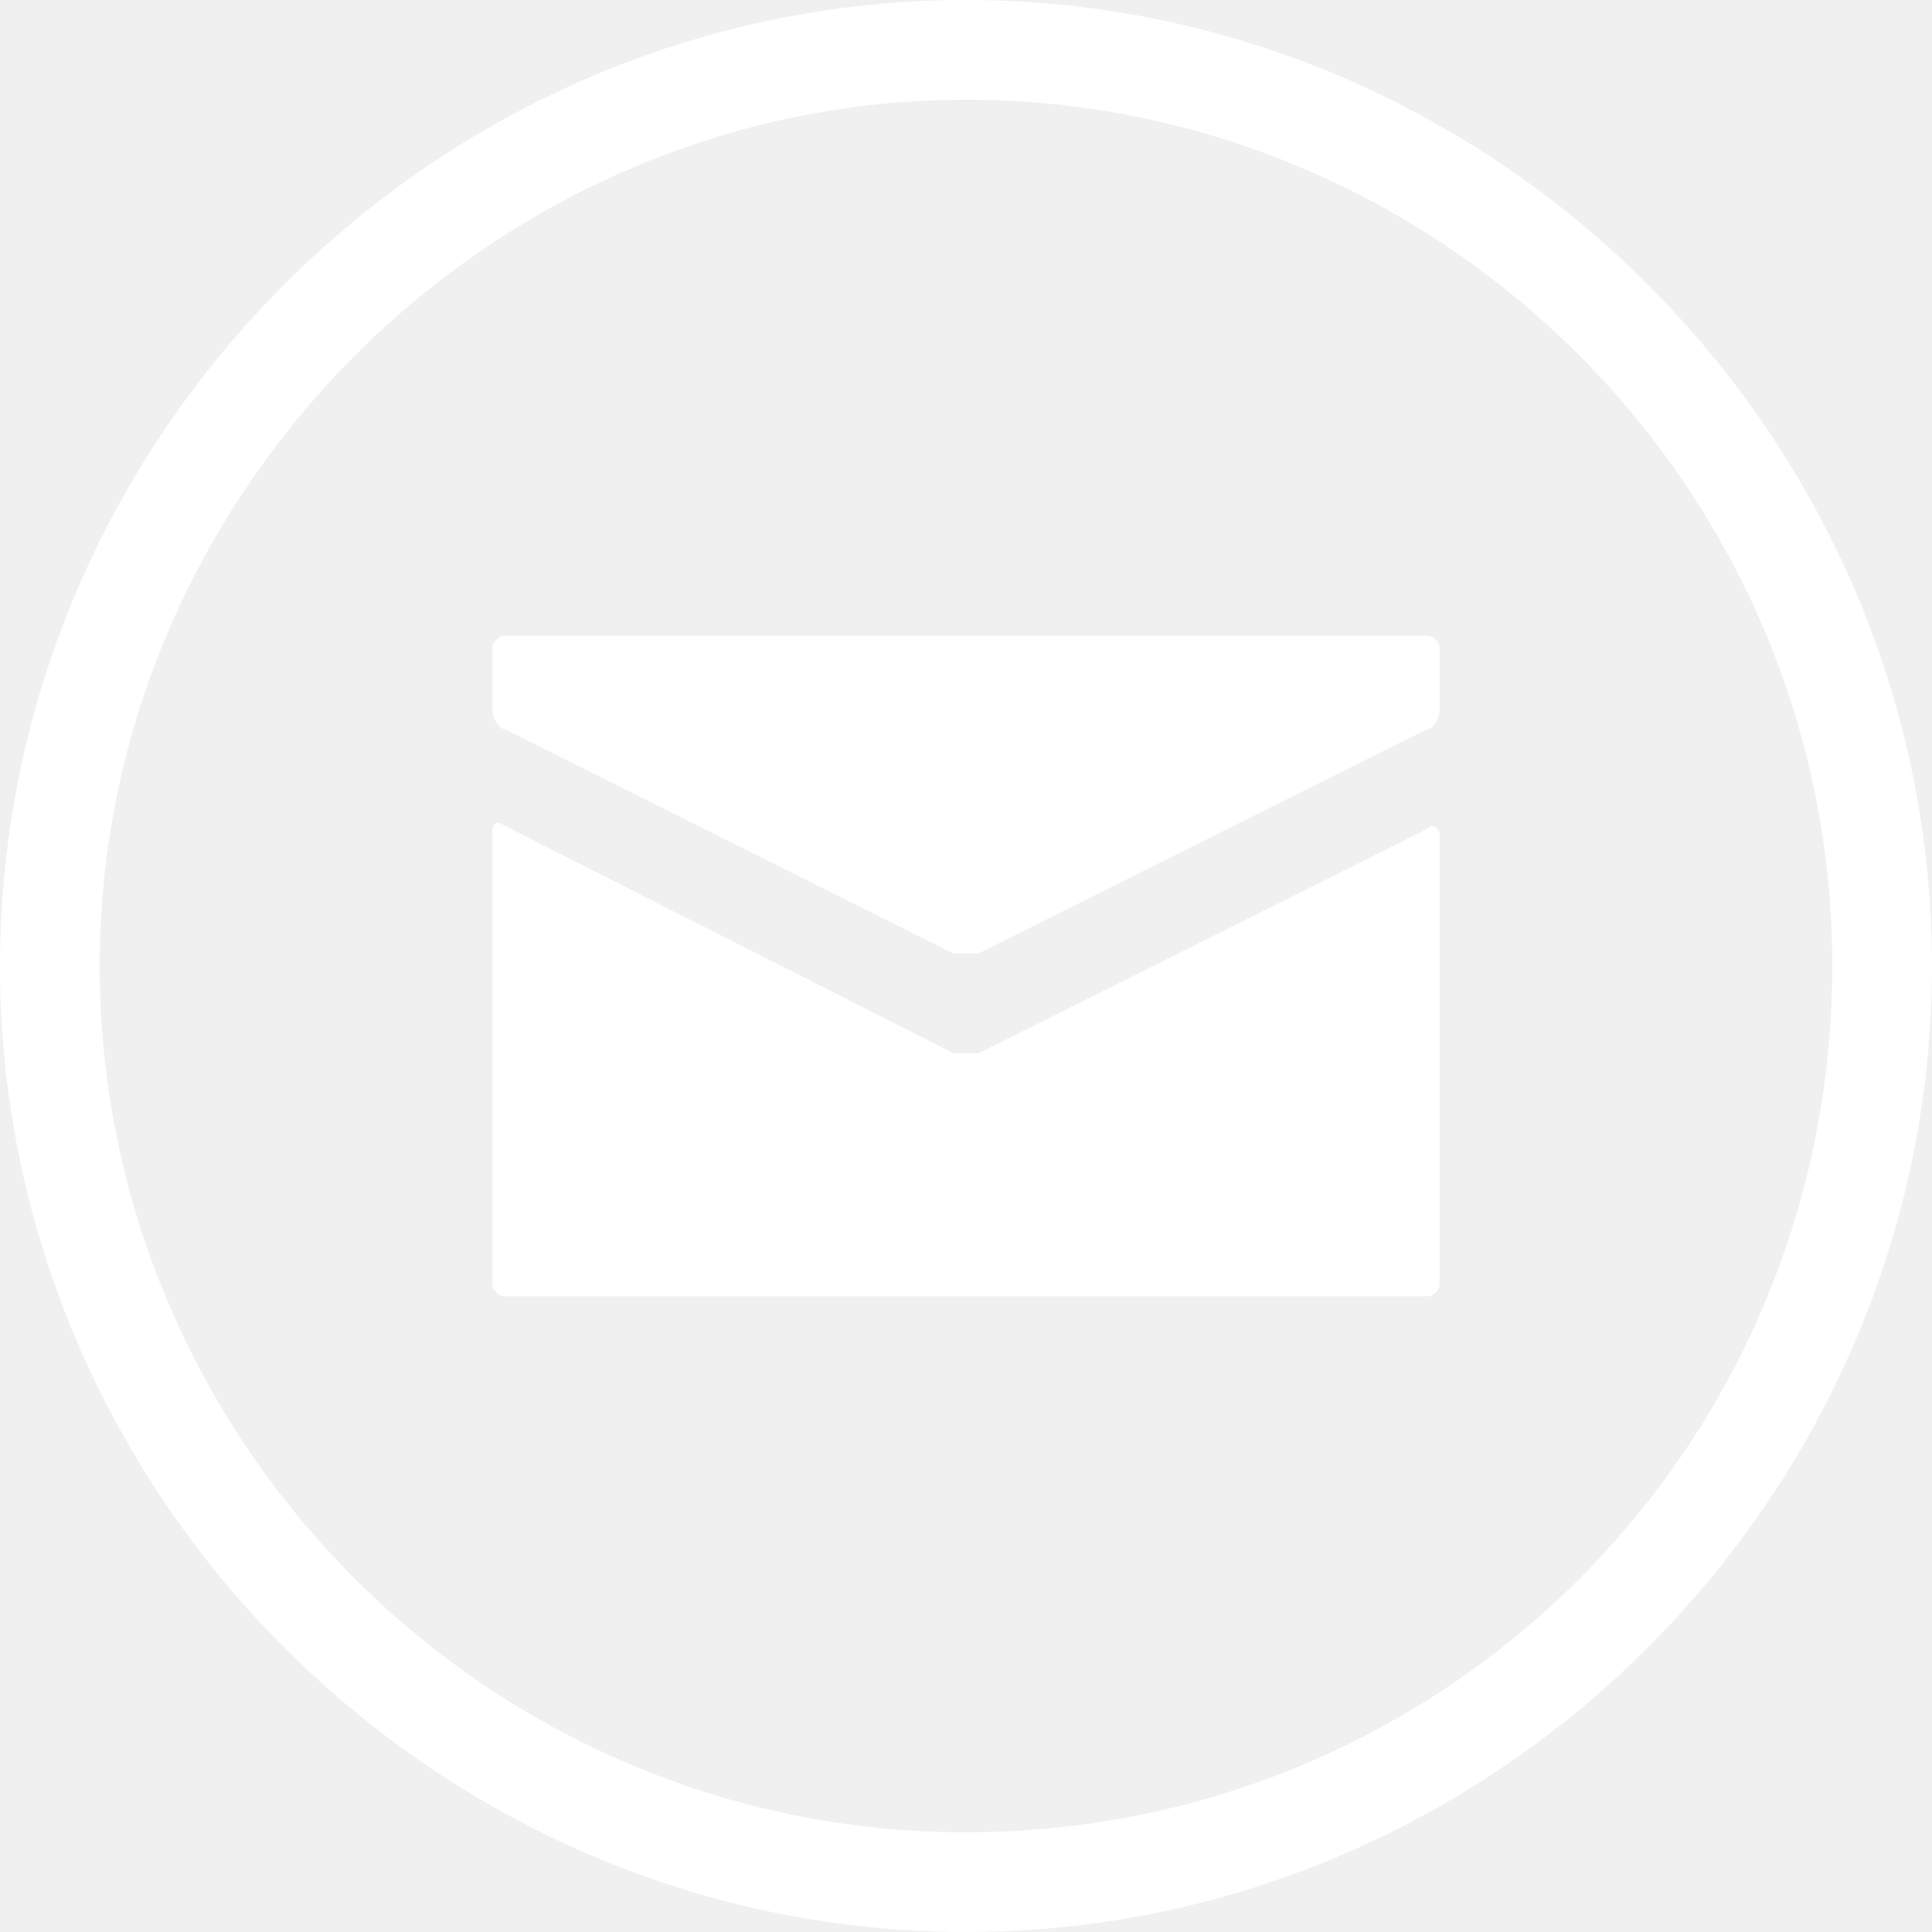
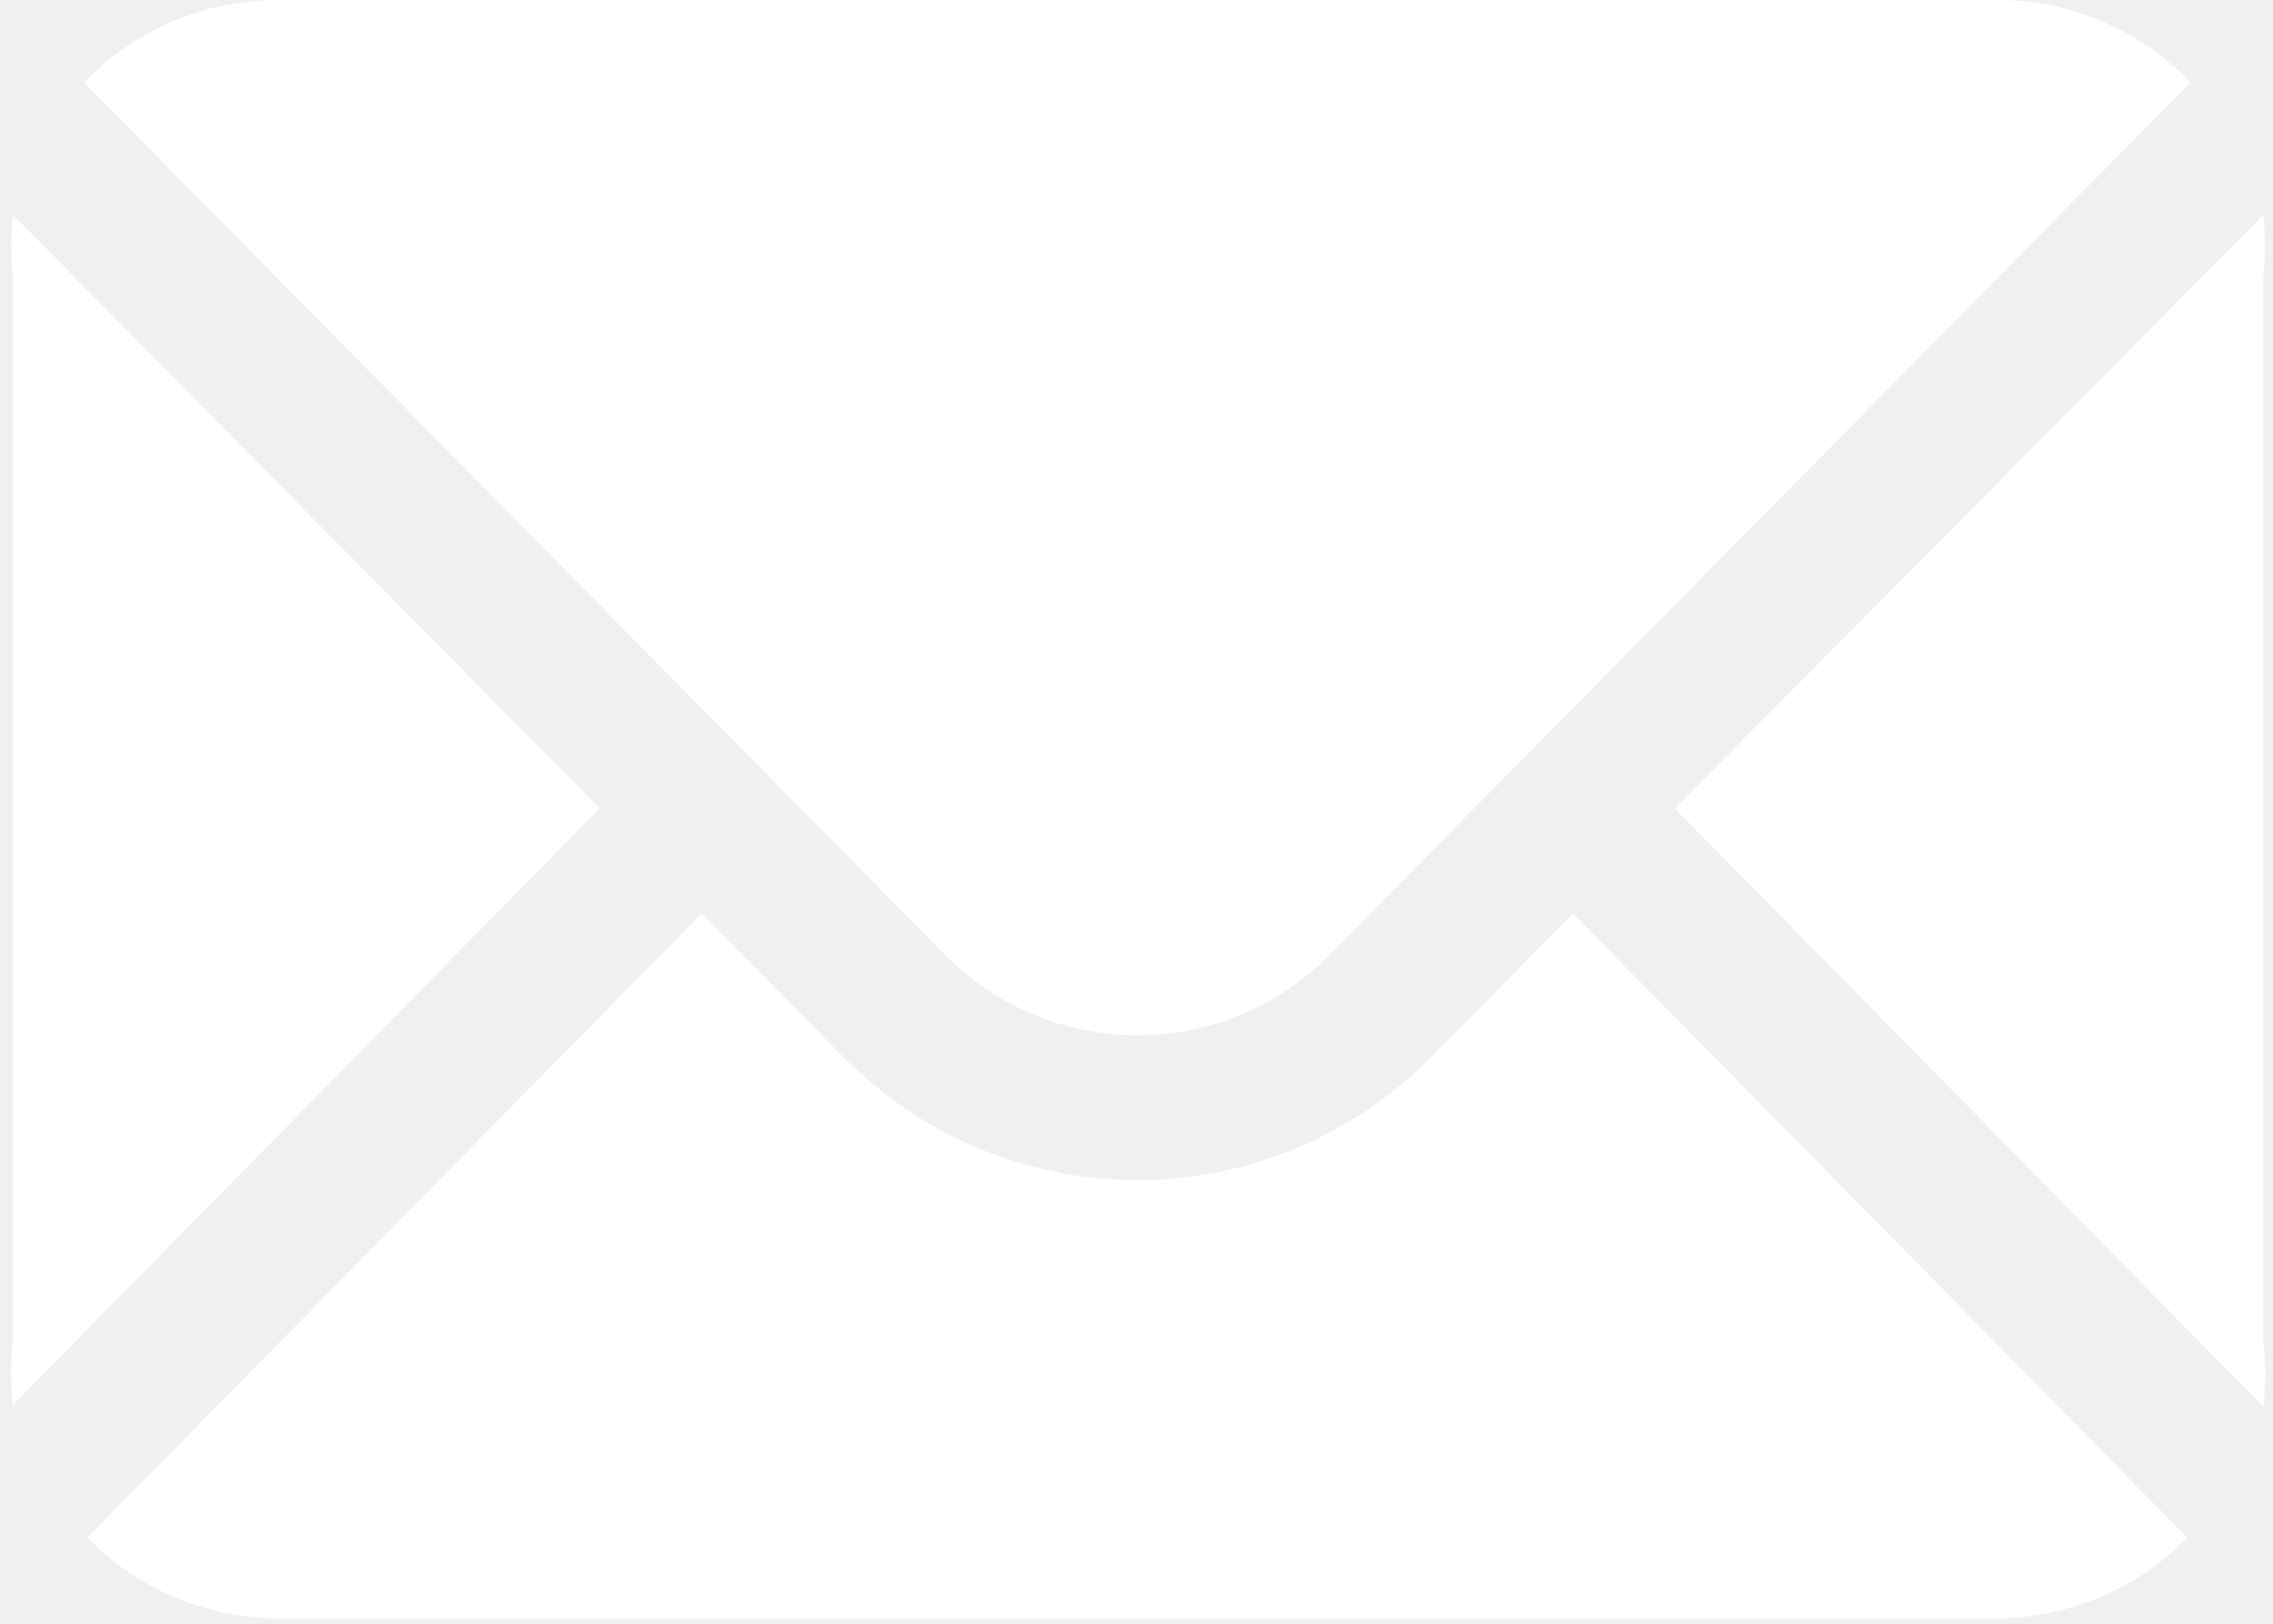
- <svg xmlns="http://www.w3.org/2000/svg" version="1.1" id="Layer_1" x="0px" y="0px" width="31px" height="31px" viewBox="0 0 31 31" enable-background="new 0 0 31 31" xml:space="preserve">
-   <g id="XMLID_6_">
-     <path fill="#ffffff" id="XMLID_2_" d="M15.5,31C7,31,0,24,0,15.5S7,0,15.5,0S31,7,31,15.5S24,31,15.5,31z M15.5,1.6C7.9,1.6,1.6,7.9,1.6,15.5s6.2,13.9,13.9,13.9s13.9-6.2,13.9-13.9S23.1,1.6,15.5,1.6z" />
-     <path fill="#ffffff" d="M8.1,10.2c-0.1,0-0.2,0.1-0.2,0.2v1c0,0.1,0.1,0.3,0.2,0.3l7.2,3.6c0.101,0,0.3,0,0.4,0l7.2-3.6c0.1,0,0.199-0.2,0.199-0.3v-1c0-0.101-0.1-0.2-0.199-0.2H8.1L8.1,10.2z M8,13.2c-0.1,0-0.1,0.1-0.1,0.2V20.6c0,0.101,0.1,0.2,0.2,0.2h14.8c0.1,0,0.199-0.1,0.199-0.2V13.4c0-0.101-0.1-0.2-0.199-0.101L15.7,16.9c-0.101,0-0.3,0-0.4,0L8,13.2L8,13.2z" />
-   </g>
+ <svg xmlns="http://www.w3.org/2000/svg" id="Layer_1" data-name="Layer 1" viewBox="0 0 14.06 10.04">
+   <defs>
+     <style>.cls-1{fill:#fff;}</style>
+   </defs>
+   <path class="cls-1" d="M14,1.33,10.36,5,14,8.7a1.72,1.72,0,0,0,0-.4V1.71A1.72,1.72,0,0,0,14,1.33ZM.08,1.33a1.72,1.72,0,0,0,0,.38V8.29a1.72,1.72,0,0,0,0,.4L3.71,5ZM8.85,6.54a2.55,2.55,0,0,1-3.63,0l-.88-.89L.54,9.51a1.66,1.66,0,0,0,1.18.5H12.35a1.66,1.66,0,0,0,1.18-.5L9.73,5.65ZM8.23,5.9,13.55.51A1.66,1.66,0,0,0,12.35,0H1.72A1.66,1.66,0,0,0,.52.51L5.84,5.9A1.67,1.67,0,0,0,8.23,5.9Z" />
</svg>
